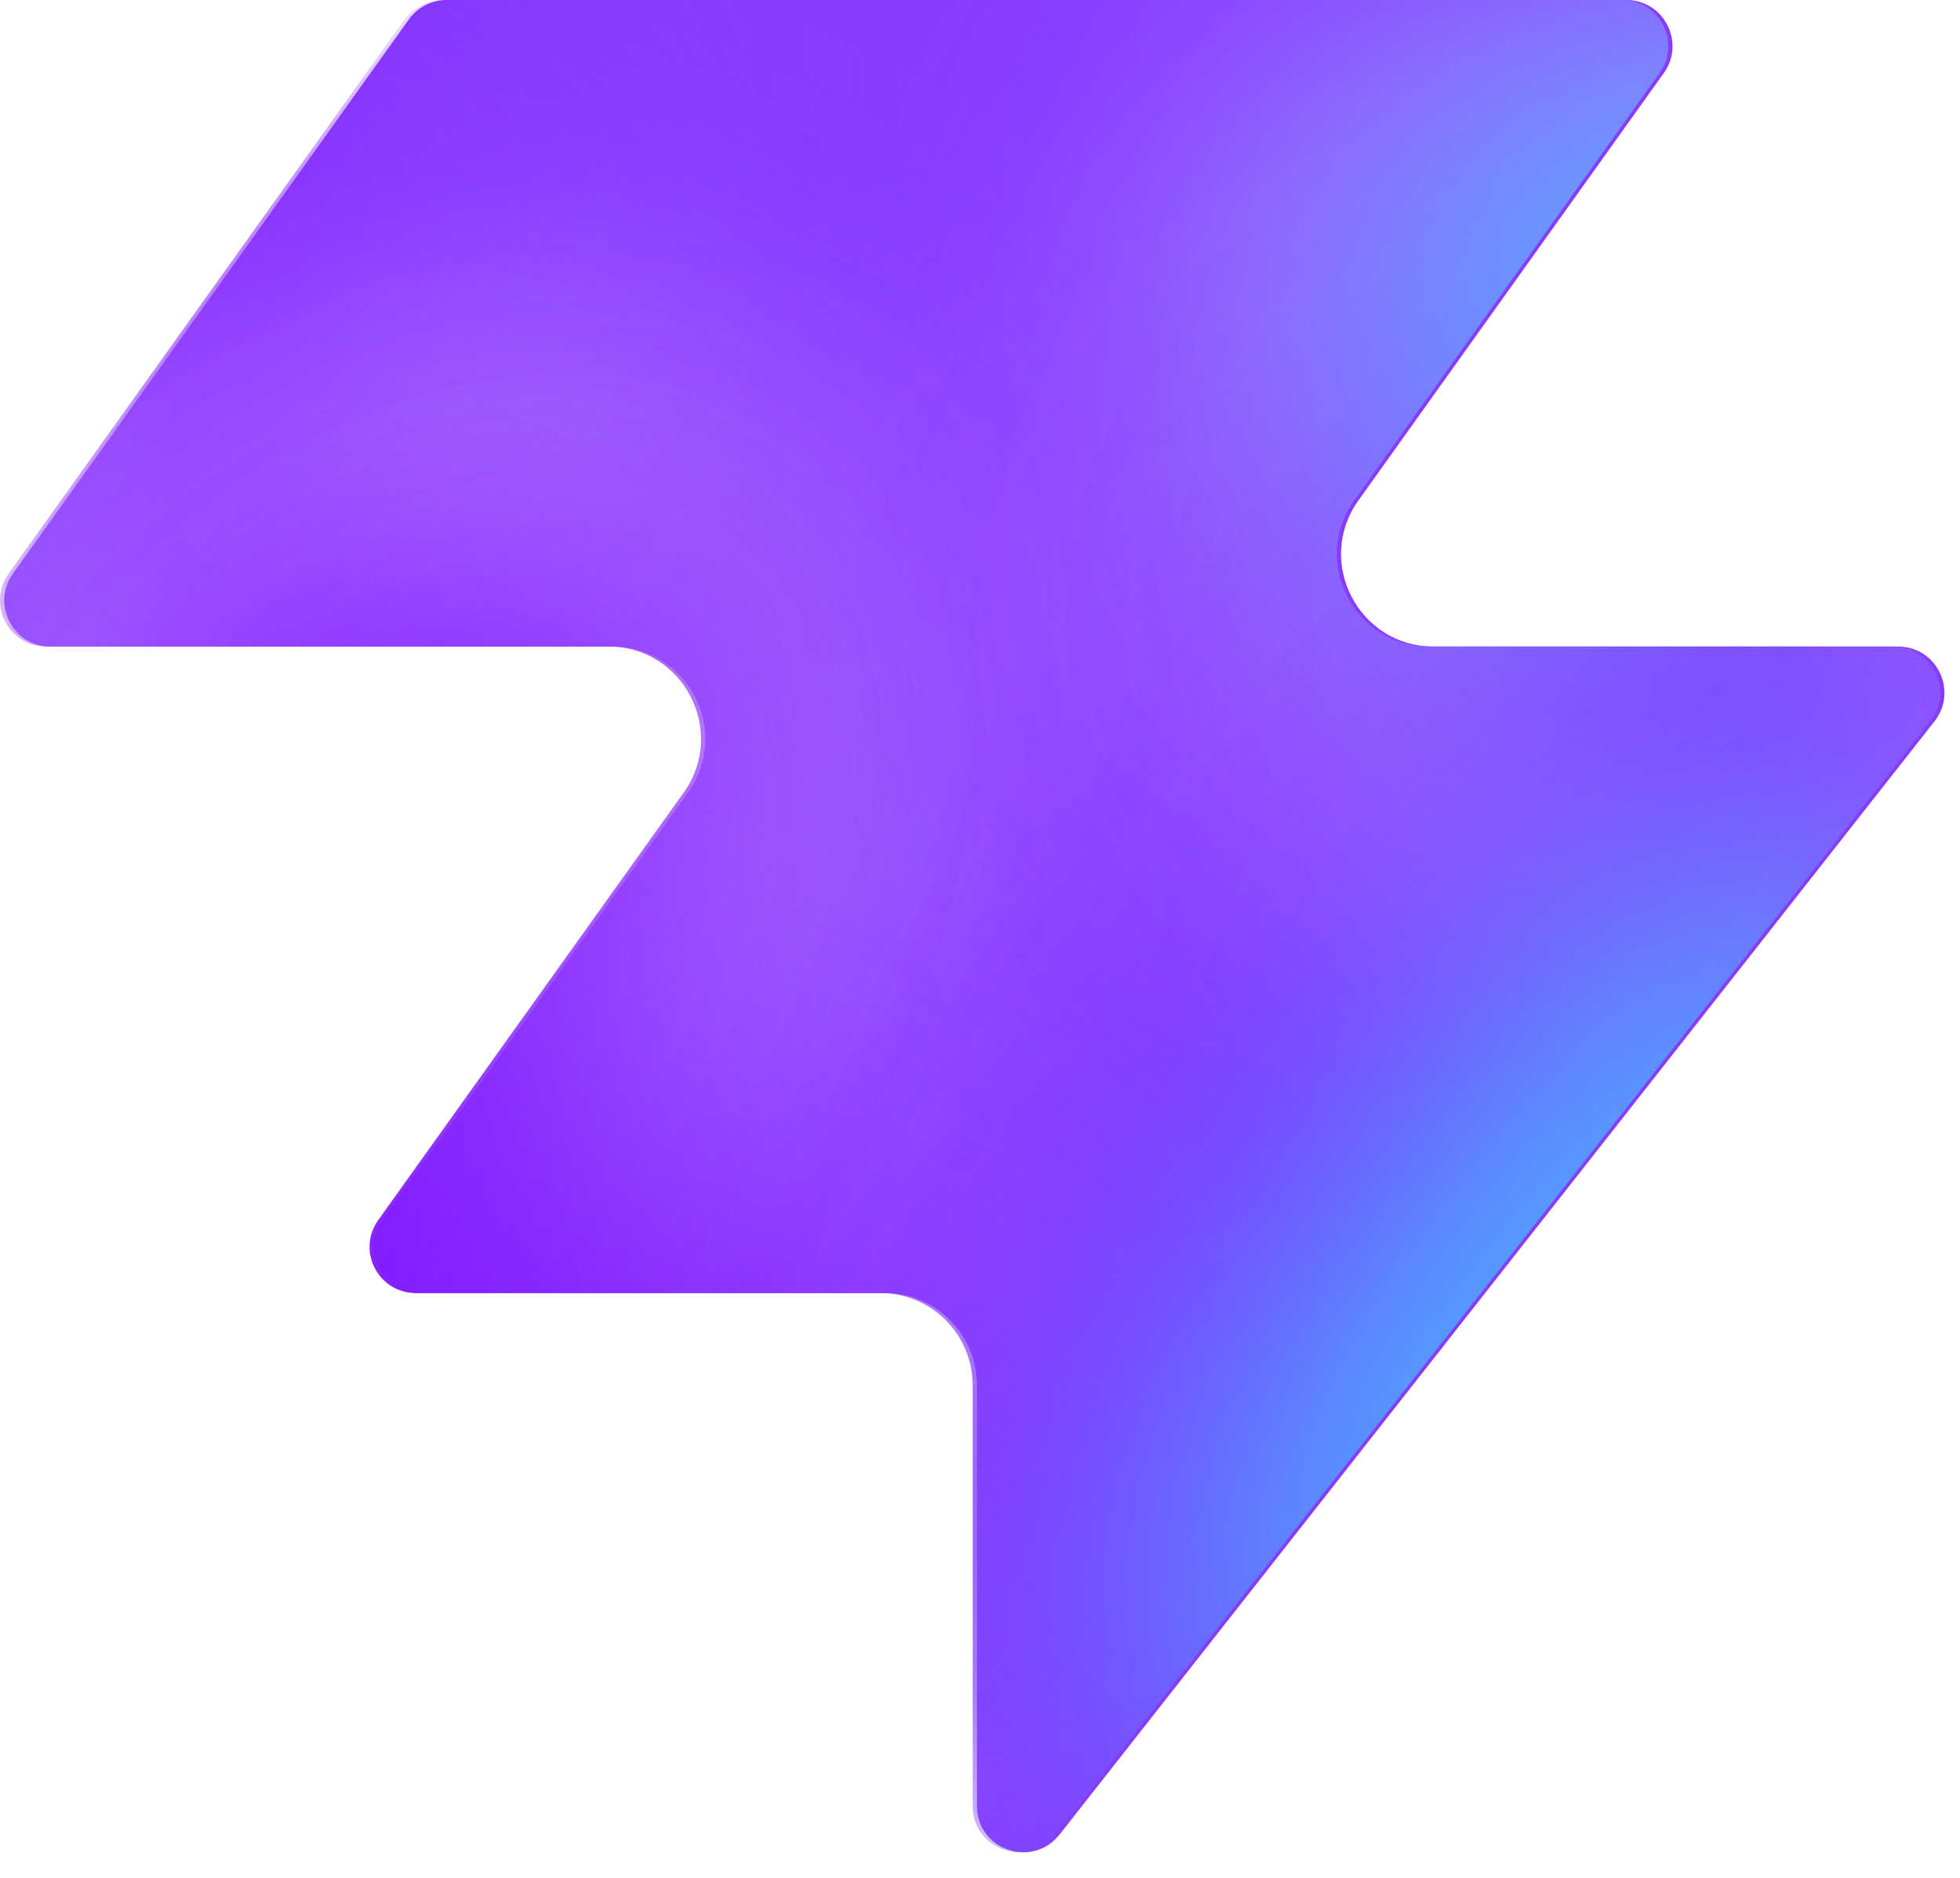
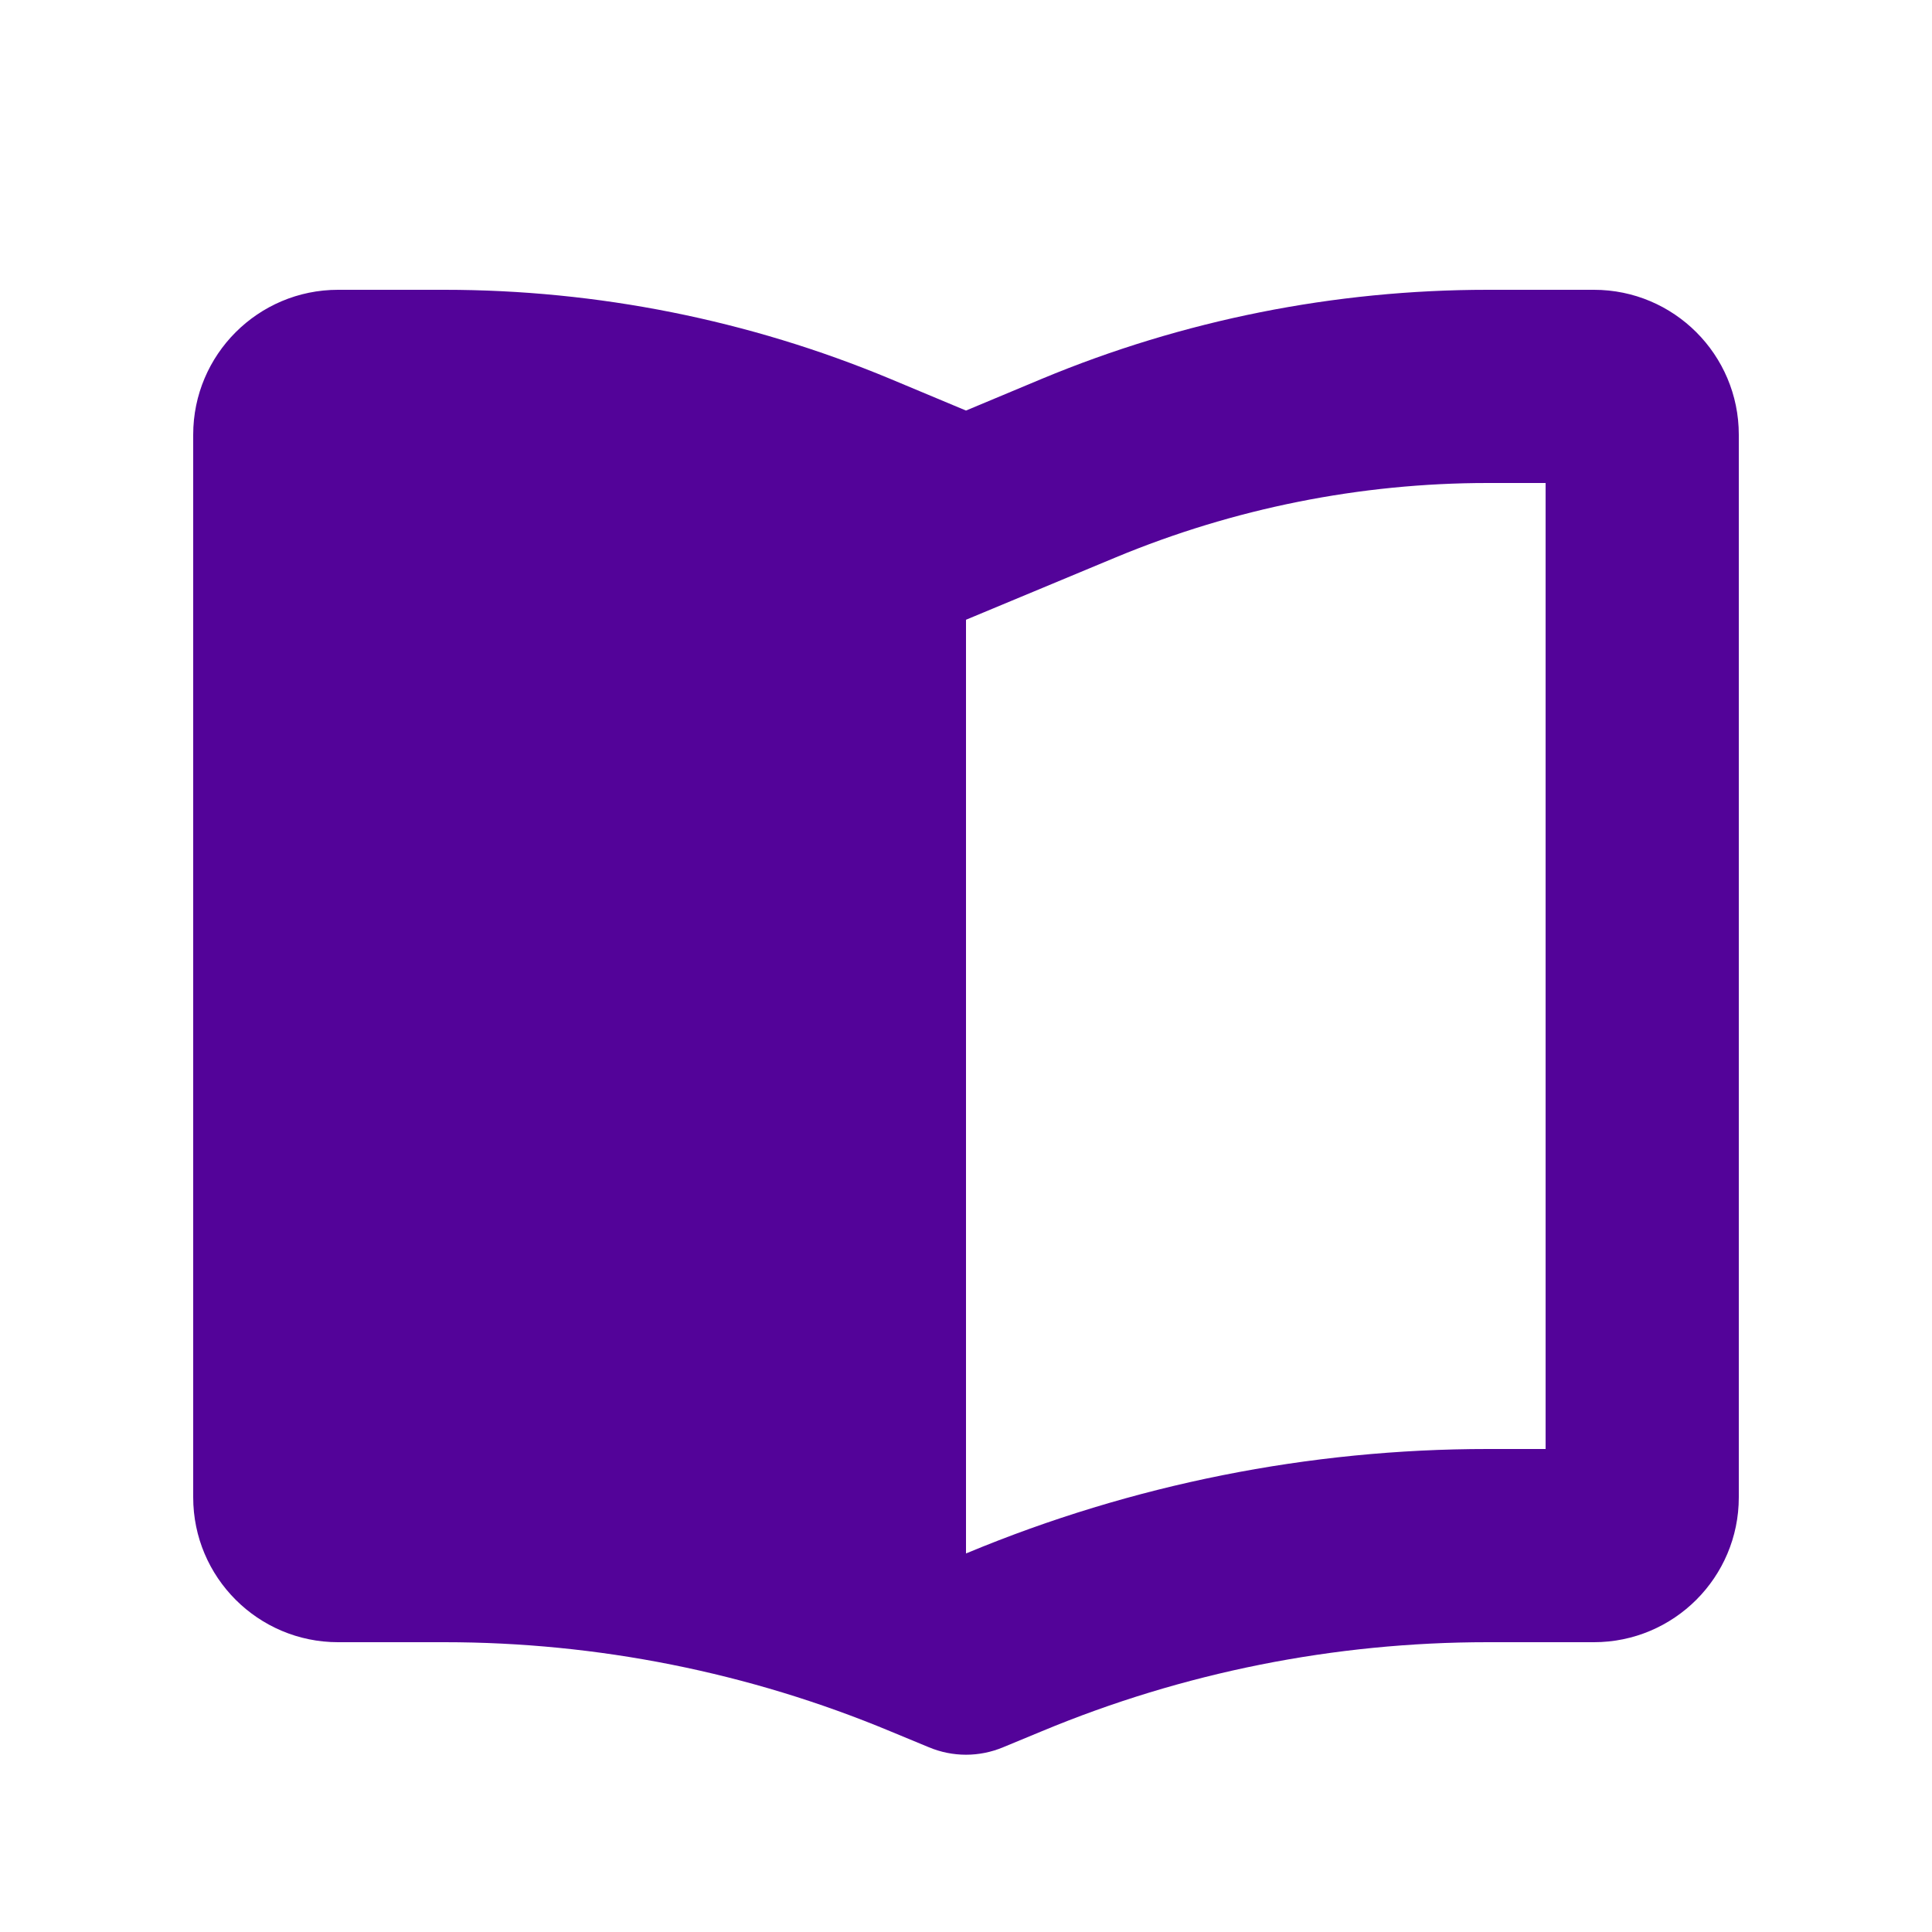
- <svg xmlns="http://www.w3.org/2000/svg" width="48" height="46" fill="none" viewBox="0 0 48 46">
-   <path fill="#863bff" d="M25.946 44.938c-.664.845-2.021.375-2.021-.698V33.937a2.26 2.26 0 0 0-2.262-2.262H10.287c-.92 0-1.456-1.04-.92-1.788l7.48-10.471c1.07-1.497 0-3.578-1.842-3.578H1.237c-.92 0-1.456-1.04-.92-1.788L10.013.474c.214-.297.556-.474.92-.474h28.894c.92 0 1.456 1.04.92 1.788l-7.48 10.471c-1.07 1.498 0 3.579 1.842 3.579h11.377c.943 0 1.473 1.088.89 1.83L25.947 44.94z" style="fill:#863bff;fill:color(display-p3 .525 .23 1);fill-opacity:1" />
-   <mask id="a" width="48" height="46" x="0" y="0" maskUnits="userSpaceOnUse" style="mask-type:alpha">
-     <path fill="#000" d="M25.842 44.938c-.664.844-2.021.375-2.021-.698V33.937a2.26 2.26 0 0 0-2.262-2.262H10.183c-.92 0-1.456-1.04-.92-1.788l7.48-10.471c1.07-1.498 0-3.579-1.842-3.579H1.133c-.92 0-1.456-1.04-.92-1.787L9.91.473c.214-.297.556-.474.92-.474h28.894c.92 0 1.456 1.04.92 1.788l-7.48 10.471c-1.07 1.498 0 3.578 1.842 3.578h11.377c.943 0 1.473 1.088.89 1.832L25.843 44.94z" style="fill:#000;fill-opacity:1" />
-   </mask>
-   <g mask="url(#a)">
-     <g filter="url(#b)">
-       <ellipse cx="5.508" cy="14.704" fill="#ede6ff" rx="5.508" ry="14.704" style="fill:#ede6ff;fill:color(display-p3 .927 .903 1);fill-opacity:1" transform="matrix(.00324 1 1 -.00324 -4.47 31.516)" />
-     </g>
-     <g filter="url(#c)">
-       <ellipse cx="10.399" cy="29.851" fill="#ede6ff" rx="10.399" ry="29.851" style="fill:#ede6ff;fill:color(display-p3 .927 .903 1);fill-opacity:1" transform="matrix(.00324 1 1 -.00324 -39.328 7.883)" />
-     </g>
-     <g filter="url(#d)">
-       <ellipse cx="5.508" cy="30.487" fill="#7e14ff" rx="5.508" ry="30.487" style="fill:#7e14ff;fill:color(display-p3 .492 .077 1);fill-opacity:1" transform="rotate(89.814 -25.913 -14.639)scale(1 -1)" />
-     </g>
-     <g filter="url(#e)">
-       <ellipse cx="5.508" cy="30.599" fill="#7e14ff" rx="5.508" ry="30.599" style="fill:#7e14ff;fill:color(display-p3 .492 .077 1);fill-opacity:1" transform="rotate(89.814 -32.644 -3.334)scale(1 -1)" />
-     </g>
-     <g filter="url(#f)">
-       <ellipse cx="5.508" cy="30.599" fill="#7e14ff" rx="5.508" ry="30.599" style="fill:#7e14ff;fill:color(display-p3 .492 .077 1);fill-opacity:1" transform="matrix(.00324 1 1 -.00324 -34.34 30.47)" />
-     </g>
-     <g filter="url(#g)">
-       <ellipse cx="14.072" cy="22.078" fill="#ede6ff" rx="14.072" ry="22.078" style="fill:#ede6ff;fill:color(display-p3 .927 .903 1);fill-opacity:1" transform="rotate(93.35 24.506 48.493)scale(-1 1)" />
-     </g>
-     <g filter="url(#h)">
-       <ellipse cx="3.47" cy="21.501" fill="#7e14ff" rx="3.47" ry="21.501" style="fill:#7e14ff;fill:color(display-p3 .492 .077 1);fill-opacity:1" transform="rotate(89.009 28.708 47.59)scale(-1 1)" />
-     </g>
-     <g filter="url(#i)">
-       <ellipse cx="3.47" cy="21.501" fill="#7e14ff" rx="3.47" ry="21.501" style="fill:#7e14ff;fill:color(display-p3 .492 .077 1);fill-opacity:1" transform="rotate(89.009 28.708 47.59)scale(-1 1)" />
-     </g>
-     <g filter="url(#j)">
-       <ellipse cx=".387" cy="8.972" fill="#7e14ff" rx="4.407" ry="29.108" style="fill:#7e14ff;fill:color(display-p3 .492 .077 1);fill-opacity:1" transform="rotate(39.51 .387 8.972)" />
-     </g>
-     <g filter="url(#k)">
-       <ellipse cx="47.523" cy="-6.092" fill="#7e14ff" rx="4.407" ry="29.108" style="fill:#7e14ff;fill:color(display-p3 .492 .077 1);fill-opacity:1" transform="rotate(37.892 47.523 -6.092)" />
-     </g>
-     <g filter="url(#l)">
-       <ellipse cx="41.412" cy="6.333" fill="#47bfff" rx="5.971" ry="9.665" style="fill:#47bfff;fill:color(display-p3 .28 .748 1);fill-opacity:1" transform="rotate(37.892 41.412 6.333)" />
-     </g>
-     <g filter="url(#m)">
-       <ellipse cx="-1.879" cy="38.332" fill="#7e14ff" rx="4.407" ry="29.108" style="fill:#7e14ff;fill:color(display-p3 .492 .077 1);fill-opacity:1" transform="rotate(37.892 -1.88 38.332)" />
-     </g>
-     <g filter="url(#n)">
-       <ellipse cx="-1.879" cy="38.332" fill="#7e14ff" rx="4.407" ry="29.108" style="fill:#7e14ff;fill:color(display-p3 .492 .077 1);fill-opacity:1" transform="rotate(37.892 -1.88 38.332)" />
-     </g>
-     <g filter="url(#o)">
-       <ellipse cx="35.651" cy="29.907" fill="#7e14ff" rx="4.407" ry="29.108" style="fill:#7e14ff;fill:color(display-p3 .492 .077 1);fill-opacity:1" transform="rotate(37.892 35.651 29.907)" />
-     </g>
-     <g filter="url(#p)">
-       <ellipse cx="38.418" cy="32.4" fill="#47bfff" rx="5.971" ry="15.297" style="fill:#47bfff;fill:color(display-p3 .28 .748 1);fill-opacity:1" transform="rotate(37.892 38.418 32.4)" />
-     </g>
-   </g>
-   <defs>
-     <filter id="b" width="60.045" height="41.654" x="-19.77" y="16.149" color-interpolation-filters="sRGB" filterUnits="userSpaceOnUse">
-       <feFlood flood-opacity="0" result="BackgroundImageFix" />
-       <feBlend in="SourceGraphic" in2="BackgroundImageFix" result="shape" />
-       <feGaussianBlur result="effect1_foregroundBlur_2002_17158" stdDeviation="7.659" />
-     </filter>
-     <filter id="c" width="90.34" height="51.437" x="-54.613" y="-7.533" color-interpolation-filters="sRGB" filterUnits="userSpaceOnUse">
-       <feFlood flood-opacity="0" result="BackgroundImageFix" />
-       <feBlend in="SourceGraphic" in2="BackgroundImageFix" result="shape" />
-       <feGaussianBlur result="effect1_foregroundBlur_2002_17158" stdDeviation="7.659" />
-     </filter>
-     <filter id="d" width="79.355" height="29.4" x="-49.64" y="2.03" color-interpolation-filters="sRGB" filterUnits="userSpaceOnUse">
-       <feFlood flood-opacity="0" result="BackgroundImageFix" />
-       <feBlend in="SourceGraphic" in2="BackgroundImageFix" result="shape" />
-       <feGaussianBlur result="effect1_foregroundBlur_2002_17158" stdDeviation="4.596" />
-     </filter>
-     <filter id="e" width="79.579" height="29.4" x="-45.045" y="20.029" color-interpolation-filters="sRGB" filterUnits="userSpaceOnUse">
-       <feFlood flood-opacity="0" result="BackgroundImageFix" />
-       <feBlend in="SourceGraphic" in2="BackgroundImageFix" result="shape" />
-       <feGaussianBlur result="effect1_foregroundBlur_2002_17158" stdDeviation="4.596" />
-     </filter>
-     <filter id="f" width="79.579" height="29.4" x="-43.513" y="21.178" color-interpolation-filters="sRGB" filterUnits="userSpaceOnUse">
-       <feFlood flood-opacity="0" result="BackgroundImageFix" />
-       <feBlend in="SourceGraphic" in2="BackgroundImageFix" result="shape" />
-       <feGaussianBlur result="effect1_foregroundBlur_2002_17158" stdDeviation="4.596" />
-     </filter>
-     <filter id="g" width="74.749" height="58.852" x="15.756" y="-17.901" color-interpolation-filters="sRGB" filterUnits="userSpaceOnUse">
-       <feFlood flood-opacity="0" result="BackgroundImageFix" />
-       <feBlend in="SourceGraphic" in2="BackgroundImageFix" result="shape" />
-       <feGaussianBlur result="effect1_foregroundBlur_2002_17158" stdDeviation="7.659" />
-     </filter>
-     <filter id="h" width="61.377" height="25.362" x="23.548" y="2.284" color-interpolation-filters="sRGB" filterUnits="userSpaceOnUse">
-       <feFlood flood-opacity="0" result="BackgroundImageFix" />
-       <feBlend in="SourceGraphic" in2="BackgroundImageFix" result="shape" />
-       <feGaussianBlur result="effect1_foregroundBlur_2002_17158" stdDeviation="4.596" />
-     </filter>
-     <filter id="i" width="61.377" height="25.362" x="23.548" y="2.284" color-interpolation-filters="sRGB" filterUnits="userSpaceOnUse">
-       <feFlood flood-opacity="0" result="BackgroundImageFix" />
-       <feBlend in="SourceGraphic" in2="BackgroundImageFix" result="shape" />
-       <feGaussianBlur result="effect1_foregroundBlur_2002_17158" stdDeviation="4.596" />
-     </filter>
-     <filter id="j" width="56.045" height="63.649" x="-27.636" y="-22.853" color-interpolation-filters="sRGB" filterUnits="userSpaceOnUse">
-       <feFlood flood-opacity="0" result="BackgroundImageFix" />
-       <feBlend in="SourceGraphic" in2="BackgroundImageFix" result="shape" />
-       <feGaussianBlur result="effect1_foregroundBlur_2002_17158" stdDeviation="4.596" />
-     </filter>
-     <filter id="k" width="54.814" height="64.646" x="20.116" y="-38.415" color-interpolation-filters="sRGB" filterUnits="userSpaceOnUse">
-       <feFlood flood-opacity="0" result="BackgroundImageFix" />
-       <feBlend in="SourceGraphic" in2="BackgroundImageFix" result="shape" />
-       <feGaussianBlur result="effect1_foregroundBlur_2002_17158" stdDeviation="4.596" />
-     </filter>
-     <filter id="l" width="33.541" height="35.313" x="24.641" y="-11.323" color-interpolation-filters="sRGB" filterUnits="userSpaceOnUse">
-       <feFlood flood-opacity="0" result="BackgroundImageFix" />
-       <feBlend in="SourceGraphic" in2="BackgroundImageFix" result="shape" />
-       <feGaussianBlur result="effect1_foregroundBlur_2002_17158" stdDeviation="4.596" />
-     </filter>
-     <filter id="m" width="54.814" height="64.646" x="-29.286" y="6.009" color-interpolation-filters="sRGB" filterUnits="userSpaceOnUse">
-       <feFlood flood-opacity="0" result="BackgroundImageFix" />
-       <feBlend in="SourceGraphic" in2="BackgroundImageFix" result="shape" />
-       <feGaussianBlur result="effect1_foregroundBlur_2002_17158" stdDeviation="4.596" />
-     </filter>
-     <filter id="n" width="54.814" height="64.646" x="-29.286" y="6.009" color-interpolation-filters="sRGB" filterUnits="userSpaceOnUse">
-       <feFlood flood-opacity="0" result="BackgroundImageFix" />
-       <feBlend in="SourceGraphic" in2="BackgroundImageFix" result="shape" />
-       <feGaussianBlur result="effect1_foregroundBlur_2002_17158" stdDeviation="4.596" />
-     </filter>
-     <filter id="o" width="54.814" height="64.646" x="8.244" y="-2.416" color-interpolation-filters="sRGB" filterUnits="userSpaceOnUse">
-       <feFlood flood-opacity="0" result="BackgroundImageFix" />
-       <feBlend in="SourceGraphic" in2="BackgroundImageFix" result="shape" />
-       <feGaussianBlur result="effect1_foregroundBlur_2002_17158" stdDeviation="4.596" />
-     </filter>
-     <filter id="p" width="39.409" height="43.623" x="18.713" y="10.588" color-interpolation-filters="sRGB" filterUnits="userSpaceOnUse">
-       <feFlood flood-opacity="0" result="BackgroundImageFix" />
-       <feBlend in="SourceGraphic" in2="BackgroundImageFix" result="shape" />
-       <feGaussianBlur result="effect1_foregroundBlur_2002_17158" stdDeviation="4.596" />
-     </filter>
-   </defs>
+ <svg xmlns="http://www.w3.org/2000/svg" viewBox="0 0 640 640">
+   <path fill="#530399" d="M320 205.3L320 514.6L320.5 514.4C375.1 491.7 433.7 480 492.8 480L512 480L512 160L492.8 160C450.6 160 408.7 168.4 369.7 184.6C352.9 191.6 336.3 198.5 320 205.3zM294.9 125.5L320 136L345.1 125.5C391.9 106 442.1 96 492.8 96L528 96C554.5 96 576 117.5 576 144L576 496C576 522.5 554.5 544 528 544L492.8 544C442.1 544 391.9 554 345.1 573.5L332.3 578.8C324.4 582.1 315.6 582.1 307.7 578.8L294.9 573.5C248.1 554 197.9 544 147.2 544L112 544C85.5 544 64 522.5 64 496L64 144C64 117.5 85.5 96 112 96L147.2 96C197.9 96 248.1 106 294.9 125.5z" />
</svg>
